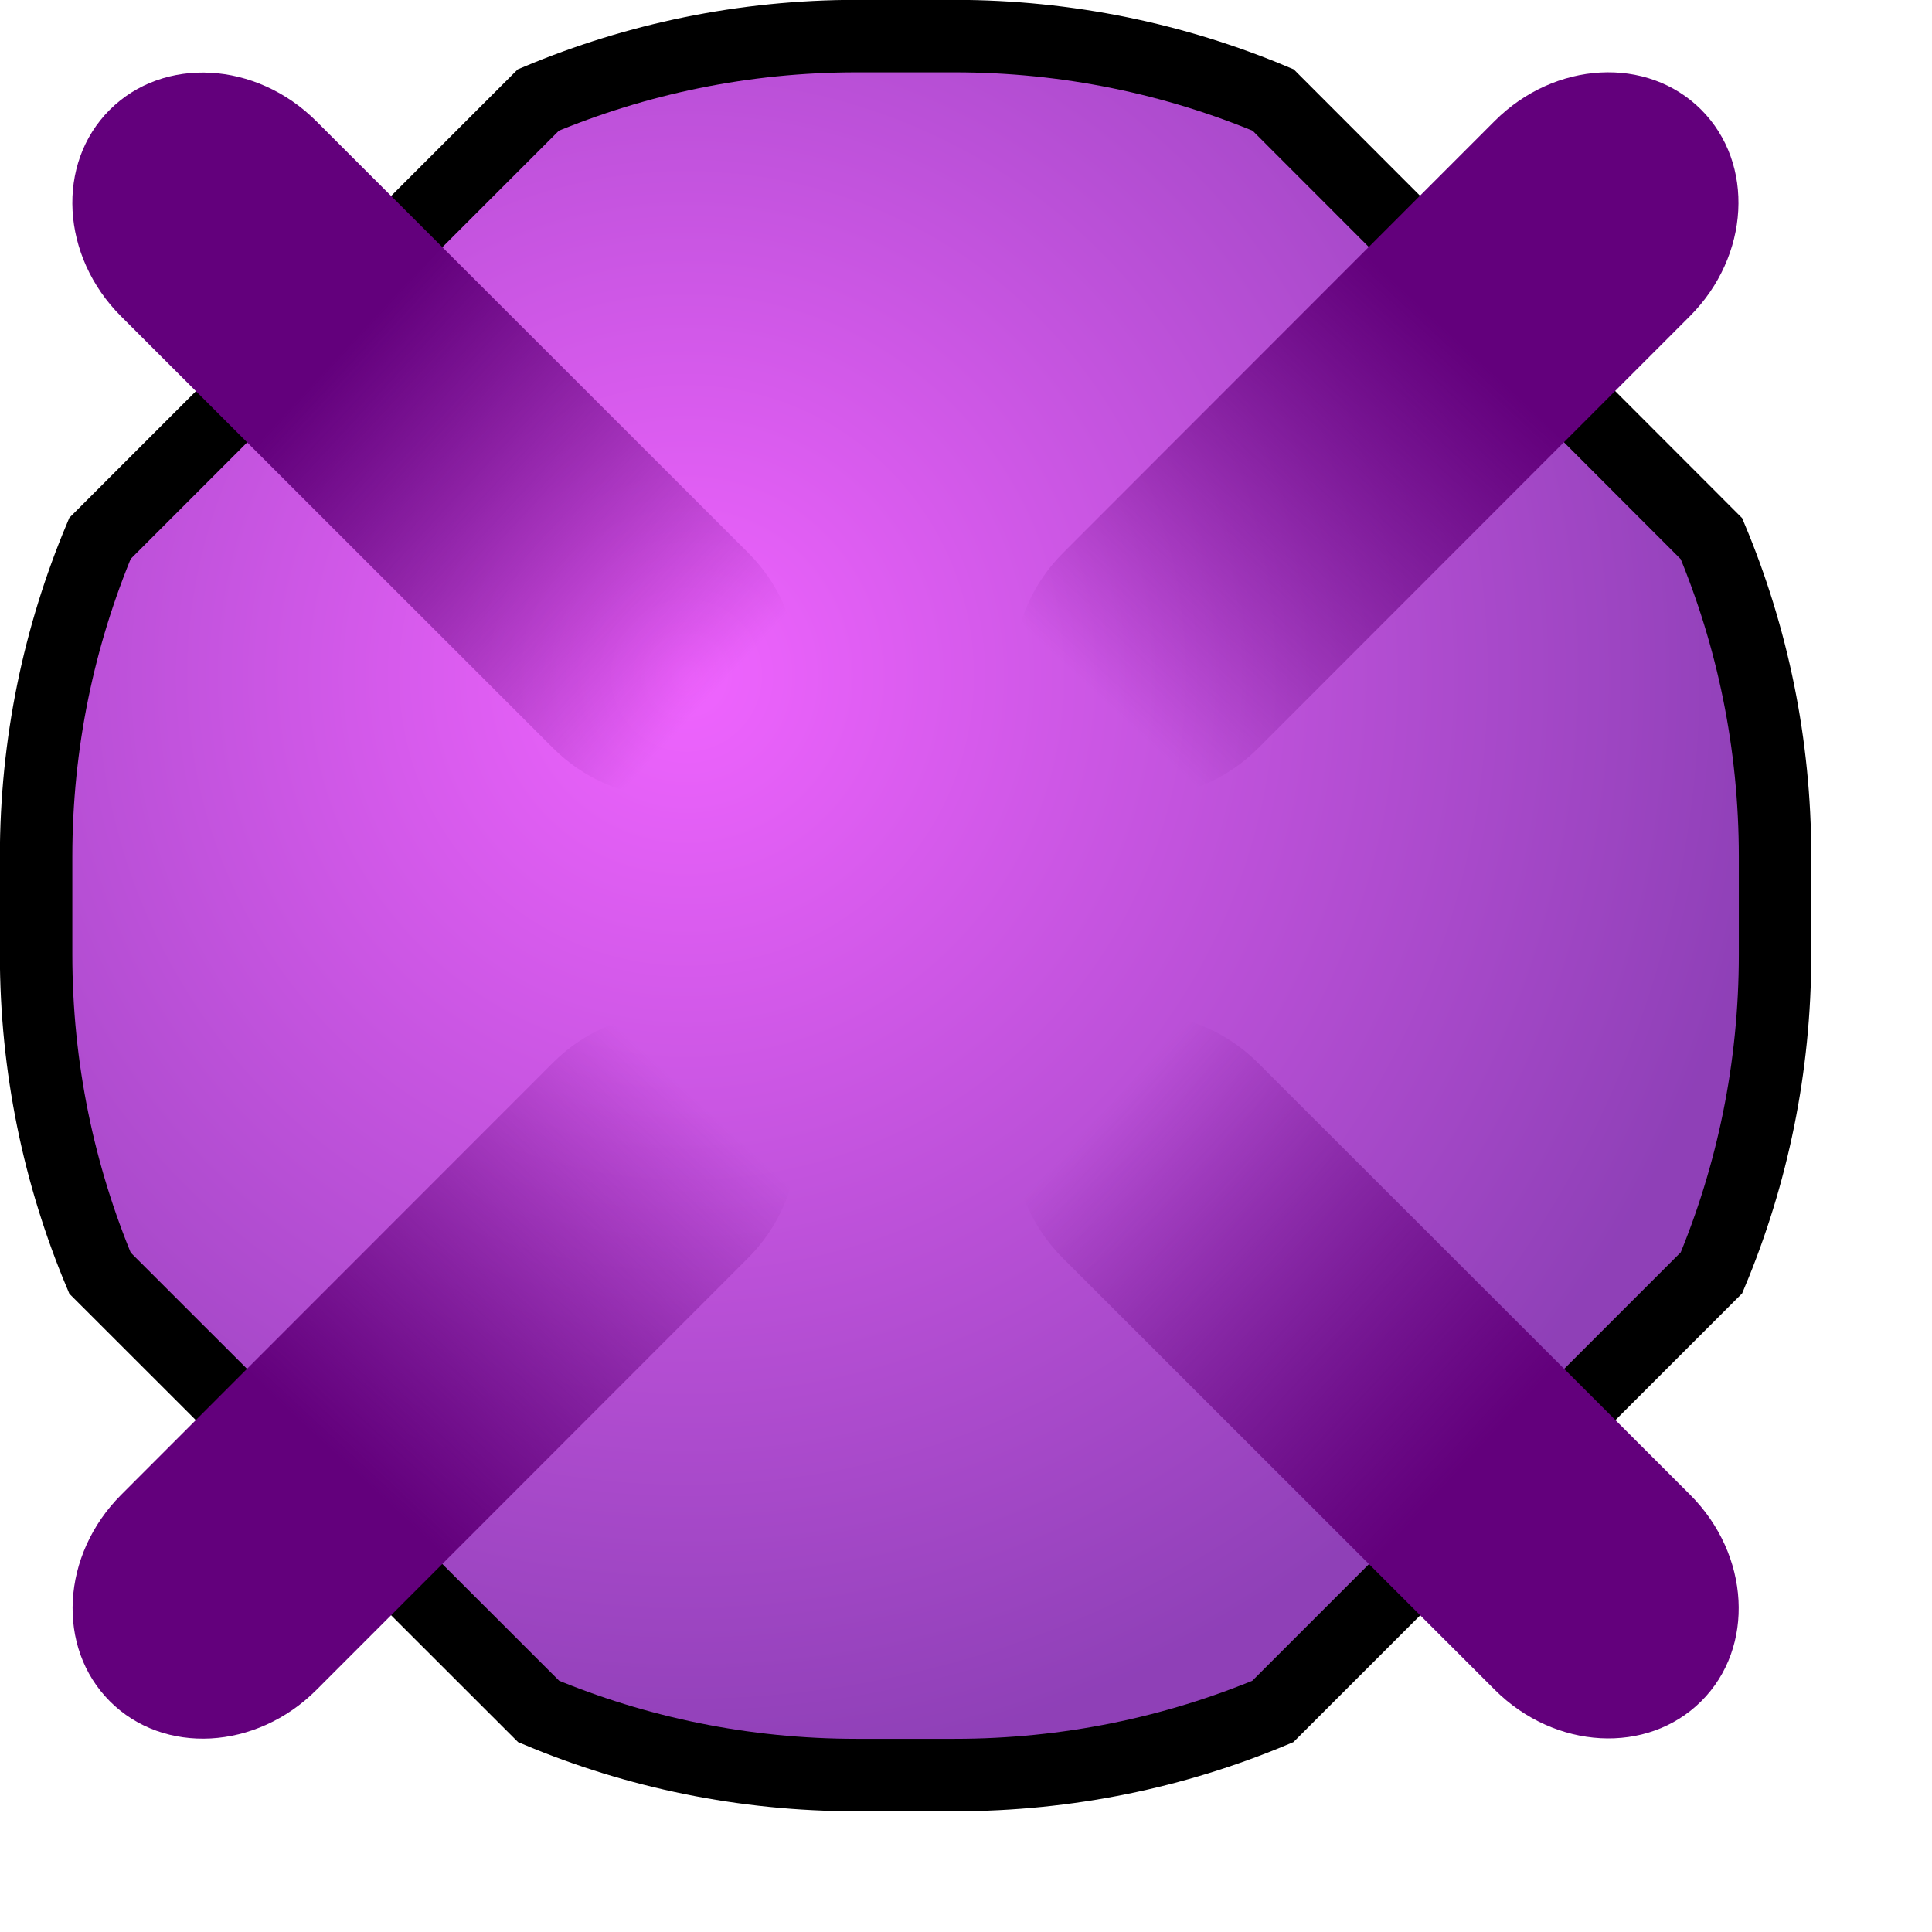
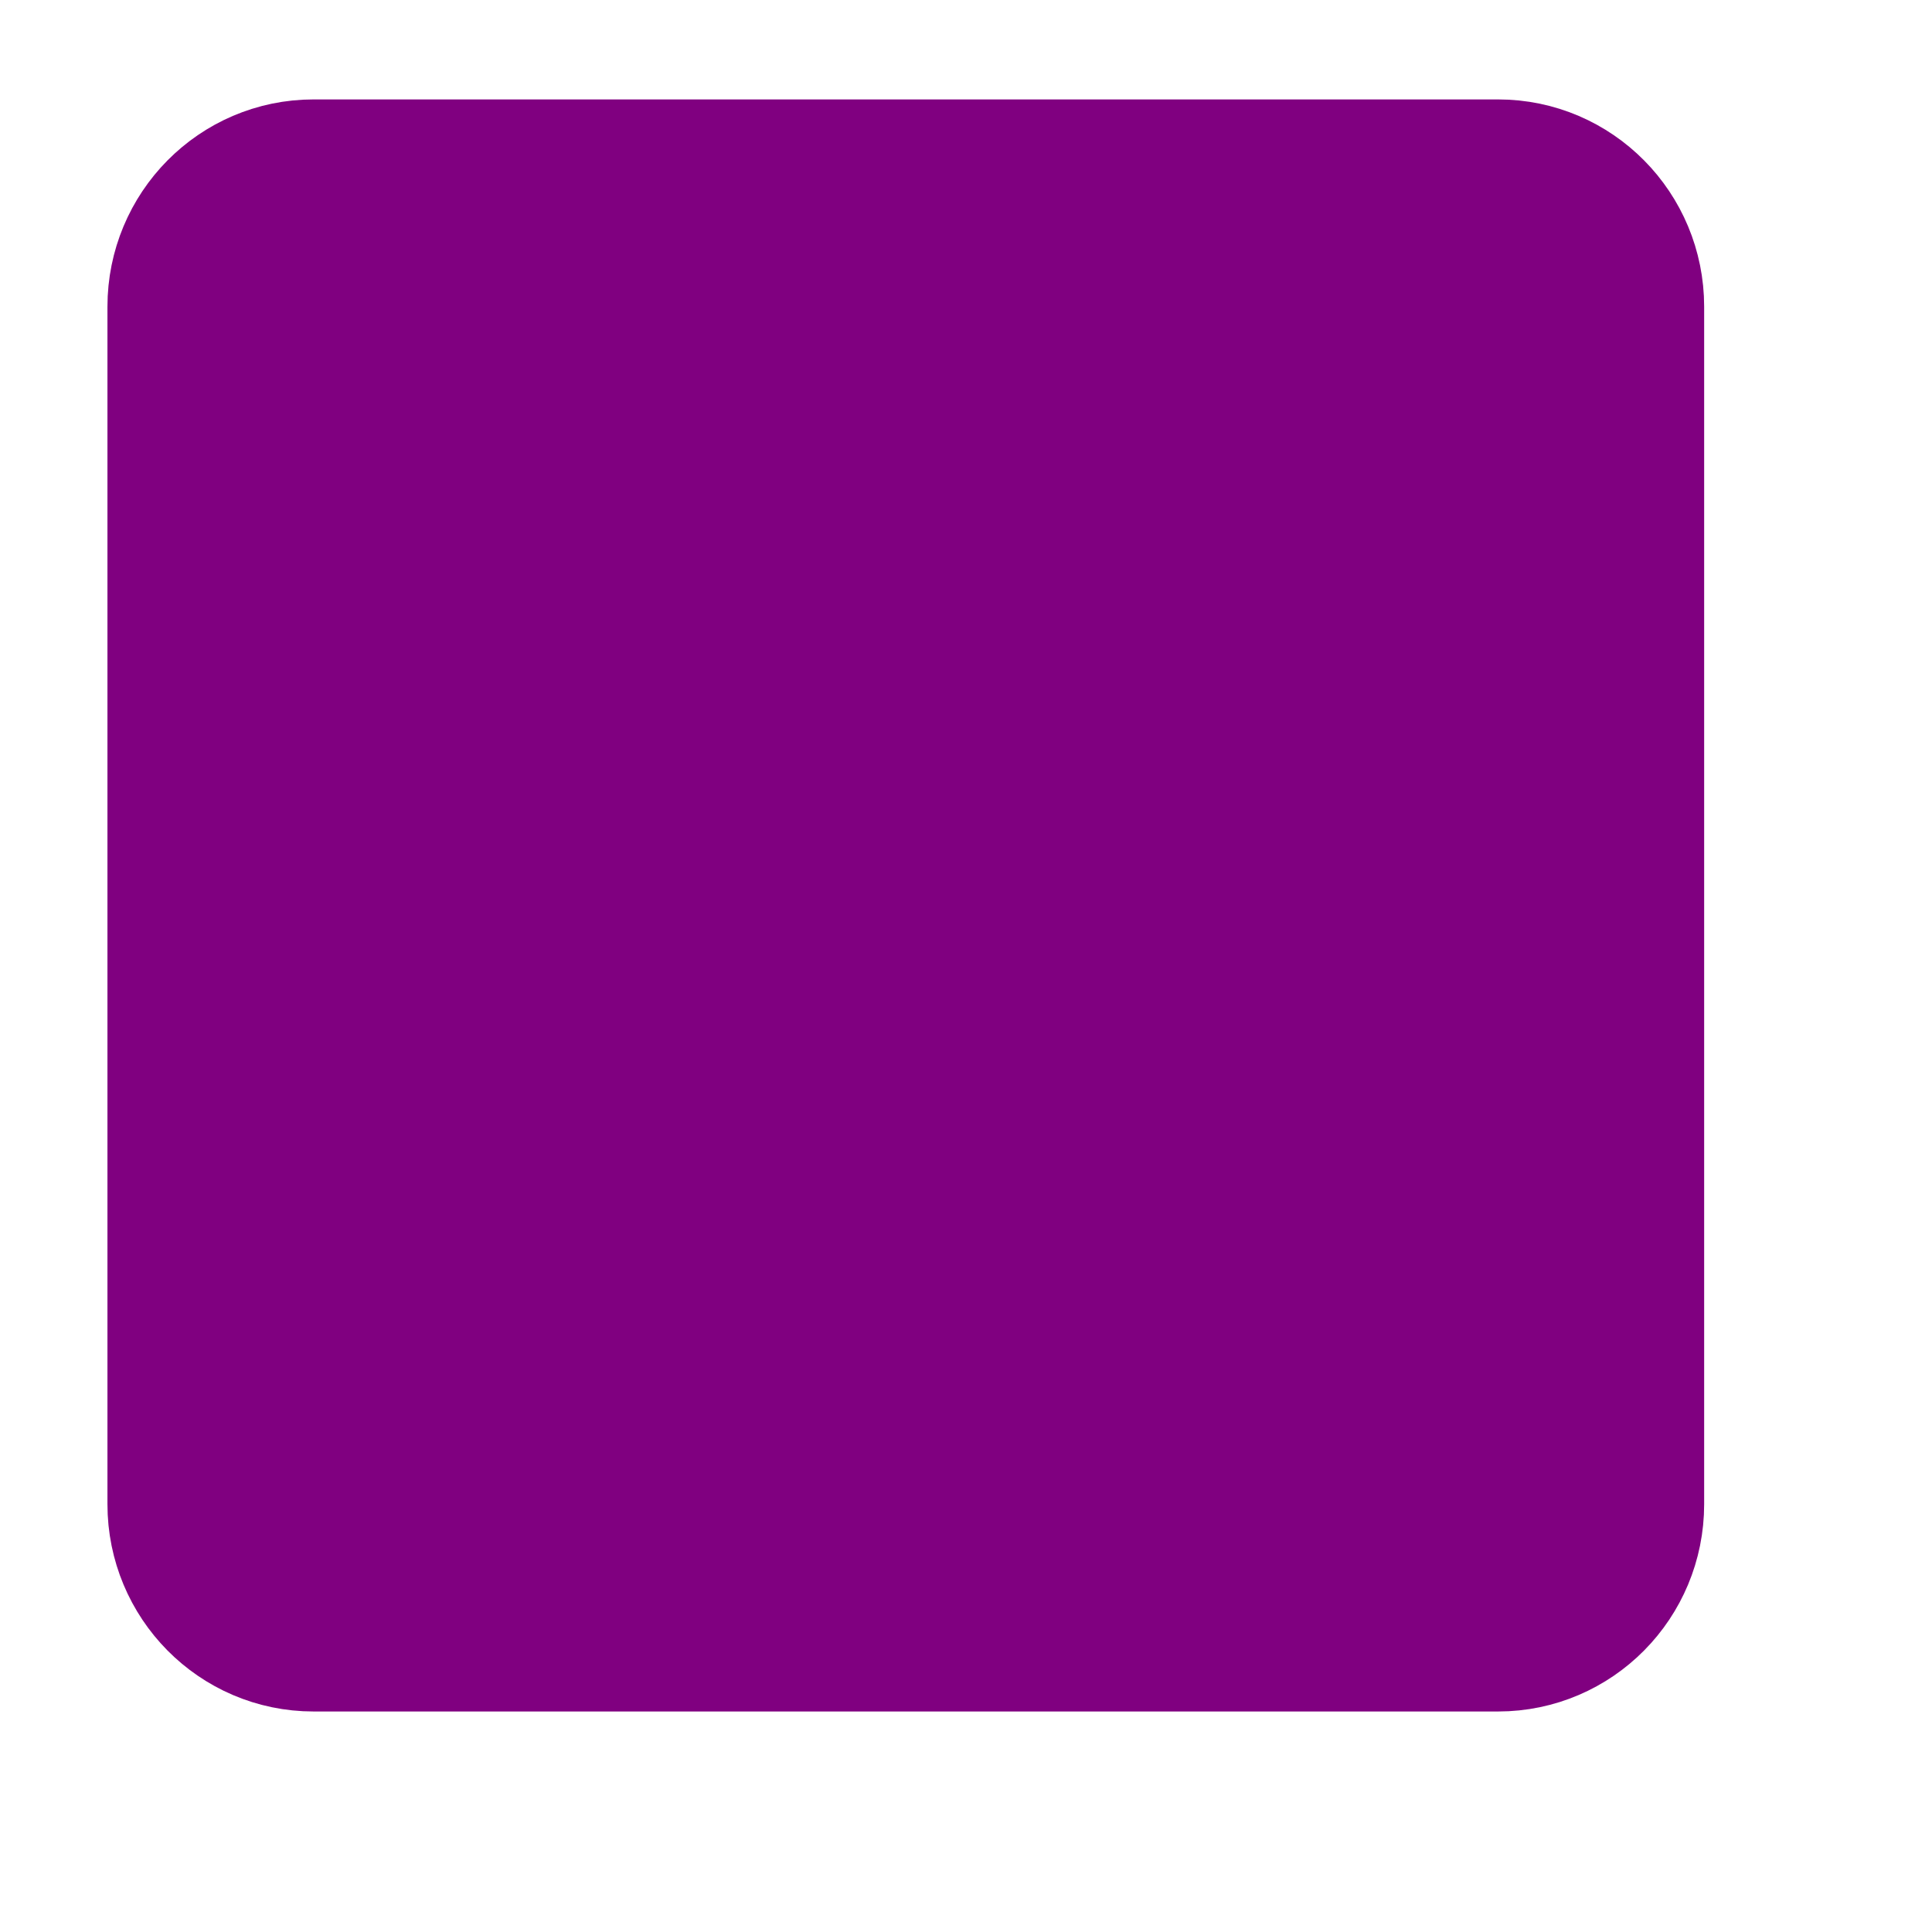
- <svg xmlns="http://www.w3.org/2000/svg" xmlns:xlink="http://www.w3.org/1999/xlink" id="svg1" width="50mm" height="50mm">
+ <svg xmlns="http://www.w3.org/2000/svg" xmlns:xlink="http://www.w3.org/1999/xlink" version="1.1" height="5cm" width="5cm" id="svg1">
  <defs id="defs3">
-     <linearGradient id="linearGradient3543">
-       <stop style="stop-color:#63007c;stop-opacity:1;" offset="0" id="stop3545" />
-       <stop style="stop-color:#63007c;stop-opacity:0;" offset="1" id="stop3547" />
-     </linearGradient>
    <linearGradient id="linearGradient930">
-       <stop style="stop-color:#eb30ff;stop-opacity:1;" offset="0" id="stop931" />
-       <stop style="stop-color:#69009f;stop-opacity:1;" offset="1" id="stop932" />
+       <stop id="stop931" offset="0" style="stop-color:#ff5800;stop-opacity:1;" />
+       <stop id="stop932" offset="1" style="stop-color:#810000;stop-opacity:1;" />
    </linearGradient>
    <defs id="defs889" />
    <defs id="defs911" />
    <defs id="defs906" />
-     <radialGradient xlink:href="#linearGradient930" id="radialGradient933" cx="83.011" cy="70.632" r="120.45" fx="83.011" fy="70.632" gradientTransform="matrix(-2.627274e-3,0.892959,-0.883957,-2.600699e-3,129.8076,-7.876027)" gradientUnits="userSpaceOnUse" />
-     <linearGradient xlink:href="#linearGradient930" id="linearGradient934" x1="0" y1="0.5" x2="1" y2="0.5" />
-     <linearGradient xlink:href="#linearGradient3543" id="linearGradient3549" x1="149.071" y1="44.599" x2="103.504" y2="46.068" gradientUnits="userSpaceOnUse" gradientTransform="matrix(1.084255,-4.530516e-16,-2.952935e-16,0.89401,-84.30728,-163.6834)" />
-     <linearGradient xlink:href="#linearGradient3543" id="linearGradient3553" gradientUnits="userSpaceOnUse" gradientTransform="translate(-89.78974,197.5241)" x1="145.662" y1="45.279" x2="96.344" y2="45.725" />
-     <linearGradient xlink:href="#linearGradient3543" id="linearGradient3557" gradientUnits="userSpaceOnUse" gradientTransform="matrix(1.084255,-5.006021e-16,-3.945247e-16,0.89401,-84.18532,86.83219)" x1="149.071" y1="44.599" x2="103.504" y2="46.068" />
-     <linearGradient xlink:href="#linearGradient3543" id="linearGradient3563" gradientUnits="userSpaceOnUse" gradientTransform="matrix(1.084255,-4.649246e-16,-3.200831e-16,0.89401,-209.5039,-38.46168)" x1="149.071" y1="44.599" x2="103.504" y2="46.068" />
-     <linearGradient xlink:href="#linearGradient3543" id="linearGradient3565" gradientUnits="userSpaceOnUse" gradientTransform="matrix(1.084255,-5.124750e-16,-4.193144e-16,0.89401,41.01125,-38.38951)" x1="149.071" y1="44.599" x2="103.504" y2="46.068" />
+     <radialGradient gradientUnits="userSpaceOnUse" gradientTransform="matrix(-2.627274e-3,0.892959,-0.883957,-2.600699e-3,-70.1924,-7.876027)" fy="70.632" fx="83.011" r="120.45" cy="70.632" cx="83.011" id="radialGradient933" xlink:href="#linearGradient930" />
+     <linearGradient y2="0.5" x2="1" y1="0.5" x1="0" id="linearGradient934" xlink:href="#linearGradient930" />
+     <linearGradient id="linearGradient2057">
+       <stop style="stop-color:#506040;stop-opacity:1;" offset="0" id="stop2059" />
+       <stop style="stop-color:#405030;stop-opacity:1;" offset="0.25" id="stop2067" />
+       <stop style="stop-color:#304020;stop-opacity:1;" offset="0.375" id="stop2077" />
+       <stop style="stop-color:#405030;stop-opacity:1;" offset="0.5" id="stop2069" />
+       <stop style="stop-color:#506040;stop-opacity:1;" offset="0.625" id="stop2075" />
+       <stop style="stop-color:#405030;stop-opacity:1;" offset="0.75" id="stop2071" />
+       <stop style="stop-color:#304020;stop-opacity:1;" offset="1" id="stop2061" />
+     </linearGradient>
  </defs>
-   <path style="fill:url(#radialGradient933);fill-opacity:0.75;fill-rule:evenodd;stroke:#000000;stroke-width:7.087;stroke-miterlimit:4;stroke-opacity:1" d="M 83.781 3.531 C 72.727 3.531 62.222 5.773 52.656 9.781 L 9.781 52.656 C 5.773 62.222 3.531 72.727 3.531 83.781 L 3.531 93.375 C 3.531 104.429 5.772 114.966 9.781 124.531 L 52.688 167.406 C 62.246 171.408 72.738 173.625 83.781 173.625 L 93.375 173.625 C 104.419 173.625 114.942 171.408 124.5 167.406 L 167.406 124.5 C 171.408 114.942 173.625 104.419 173.625 93.375 L 173.625 83.781 C 173.625 72.738 171.408 62.246 167.406 52.688 L 124.531 9.781 C 114.966 5.772 104.429 3.531 93.375 3.531 L 83.781 3.531 z " id="rect837" />
-   <rect style="fill:url(#linearGradient3549);fill-opacity:1;stroke:none;stroke-width:6.25;stroke-linecap:round;stroke-linejoin:round;stroke-miterlimit:4;stroke-dasharray:none;stroke-opacity:1" id="rect2044" width="89.862" height="27.003" x="20.151" y="-138.739" rx="15.069" ry="15.069" transform="matrix(-0.706885,0.707329,-0.70678,-0.707433,0,0)" />
-   <rect transform="matrix(0.706885,-0.707329,0.70678,0.707433,0,0)" ry="15.069" rx="15.069" y="111.777" x="20.273" height="27.003" width="89.862" id="rect3555" style="fill:url(#linearGradient3557);fill-opacity:1;stroke:none;stroke-width:6.25;stroke-linecap:round;stroke-linejoin:round;stroke-miterlimit:4;stroke-dasharray:none;stroke-opacity:1" />
-   <rect transform="matrix(-0.707329,-0.706885,0.707433,-0.70678,0,0)" ry="15.069" rx="15.069" y="-13.517" x="-105.046" height="27.003" width="89.862" id="rect3559" style="fill:url(#linearGradient3563);fill-opacity:1;stroke:none;stroke-width:6.25;stroke-linecap:round;stroke-linejoin:round;stroke-miterlimit:4;stroke-dasharray:none;stroke-opacity:1" />
-   <rect style="fill:url(#linearGradient3565);fill-opacity:1;stroke:none;stroke-width:6.25;stroke-linecap:round;stroke-linejoin:round;stroke-miterlimit:4;stroke-dasharray:none;stroke-opacity:1" id="rect3561" width="89.862" height="27.003" x="145.47" y="-13.445" rx="15.069" ry="15.069" transform="matrix(0.707329,0.706885,-0.707433,0.70678,0,0)" />
+   <rect y="-30.997" x="618.306" height="177.165" width="177.151" id="rect5770" style="fill:#800080;fill-opacity:1;stroke:#800080" />
+   <rect rx="10.346" ry="10.46" y="19.533" x="20.318" height="138.066" width="136.564" id="rect7939" style="color:#000000;clip-rule:nonzero;display:inline;overflow:visible;visibility:visible;opacity:1;isolation:auto;mix-blend-mode:normal;color-interpolation:sRGB;color-interpolation-filters:linearRGB;solid-color:#000000;solid-opacity:1;fill:#800080;fill-opacity:1;fill-rule:nonzero;stroke:#800080;stroke-width:19.616;stroke-linecap:round;stroke-linejoin:miter;stroke-miterlimit:4;stroke-dasharray:none;stroke-dashoffset:0;stroke-opacity:1;marker:none;color-rendering:auto;image-rendering:auto;shape-rendering:auto;text-rendering:auto;enable-background:accumulate" />
</svg>
